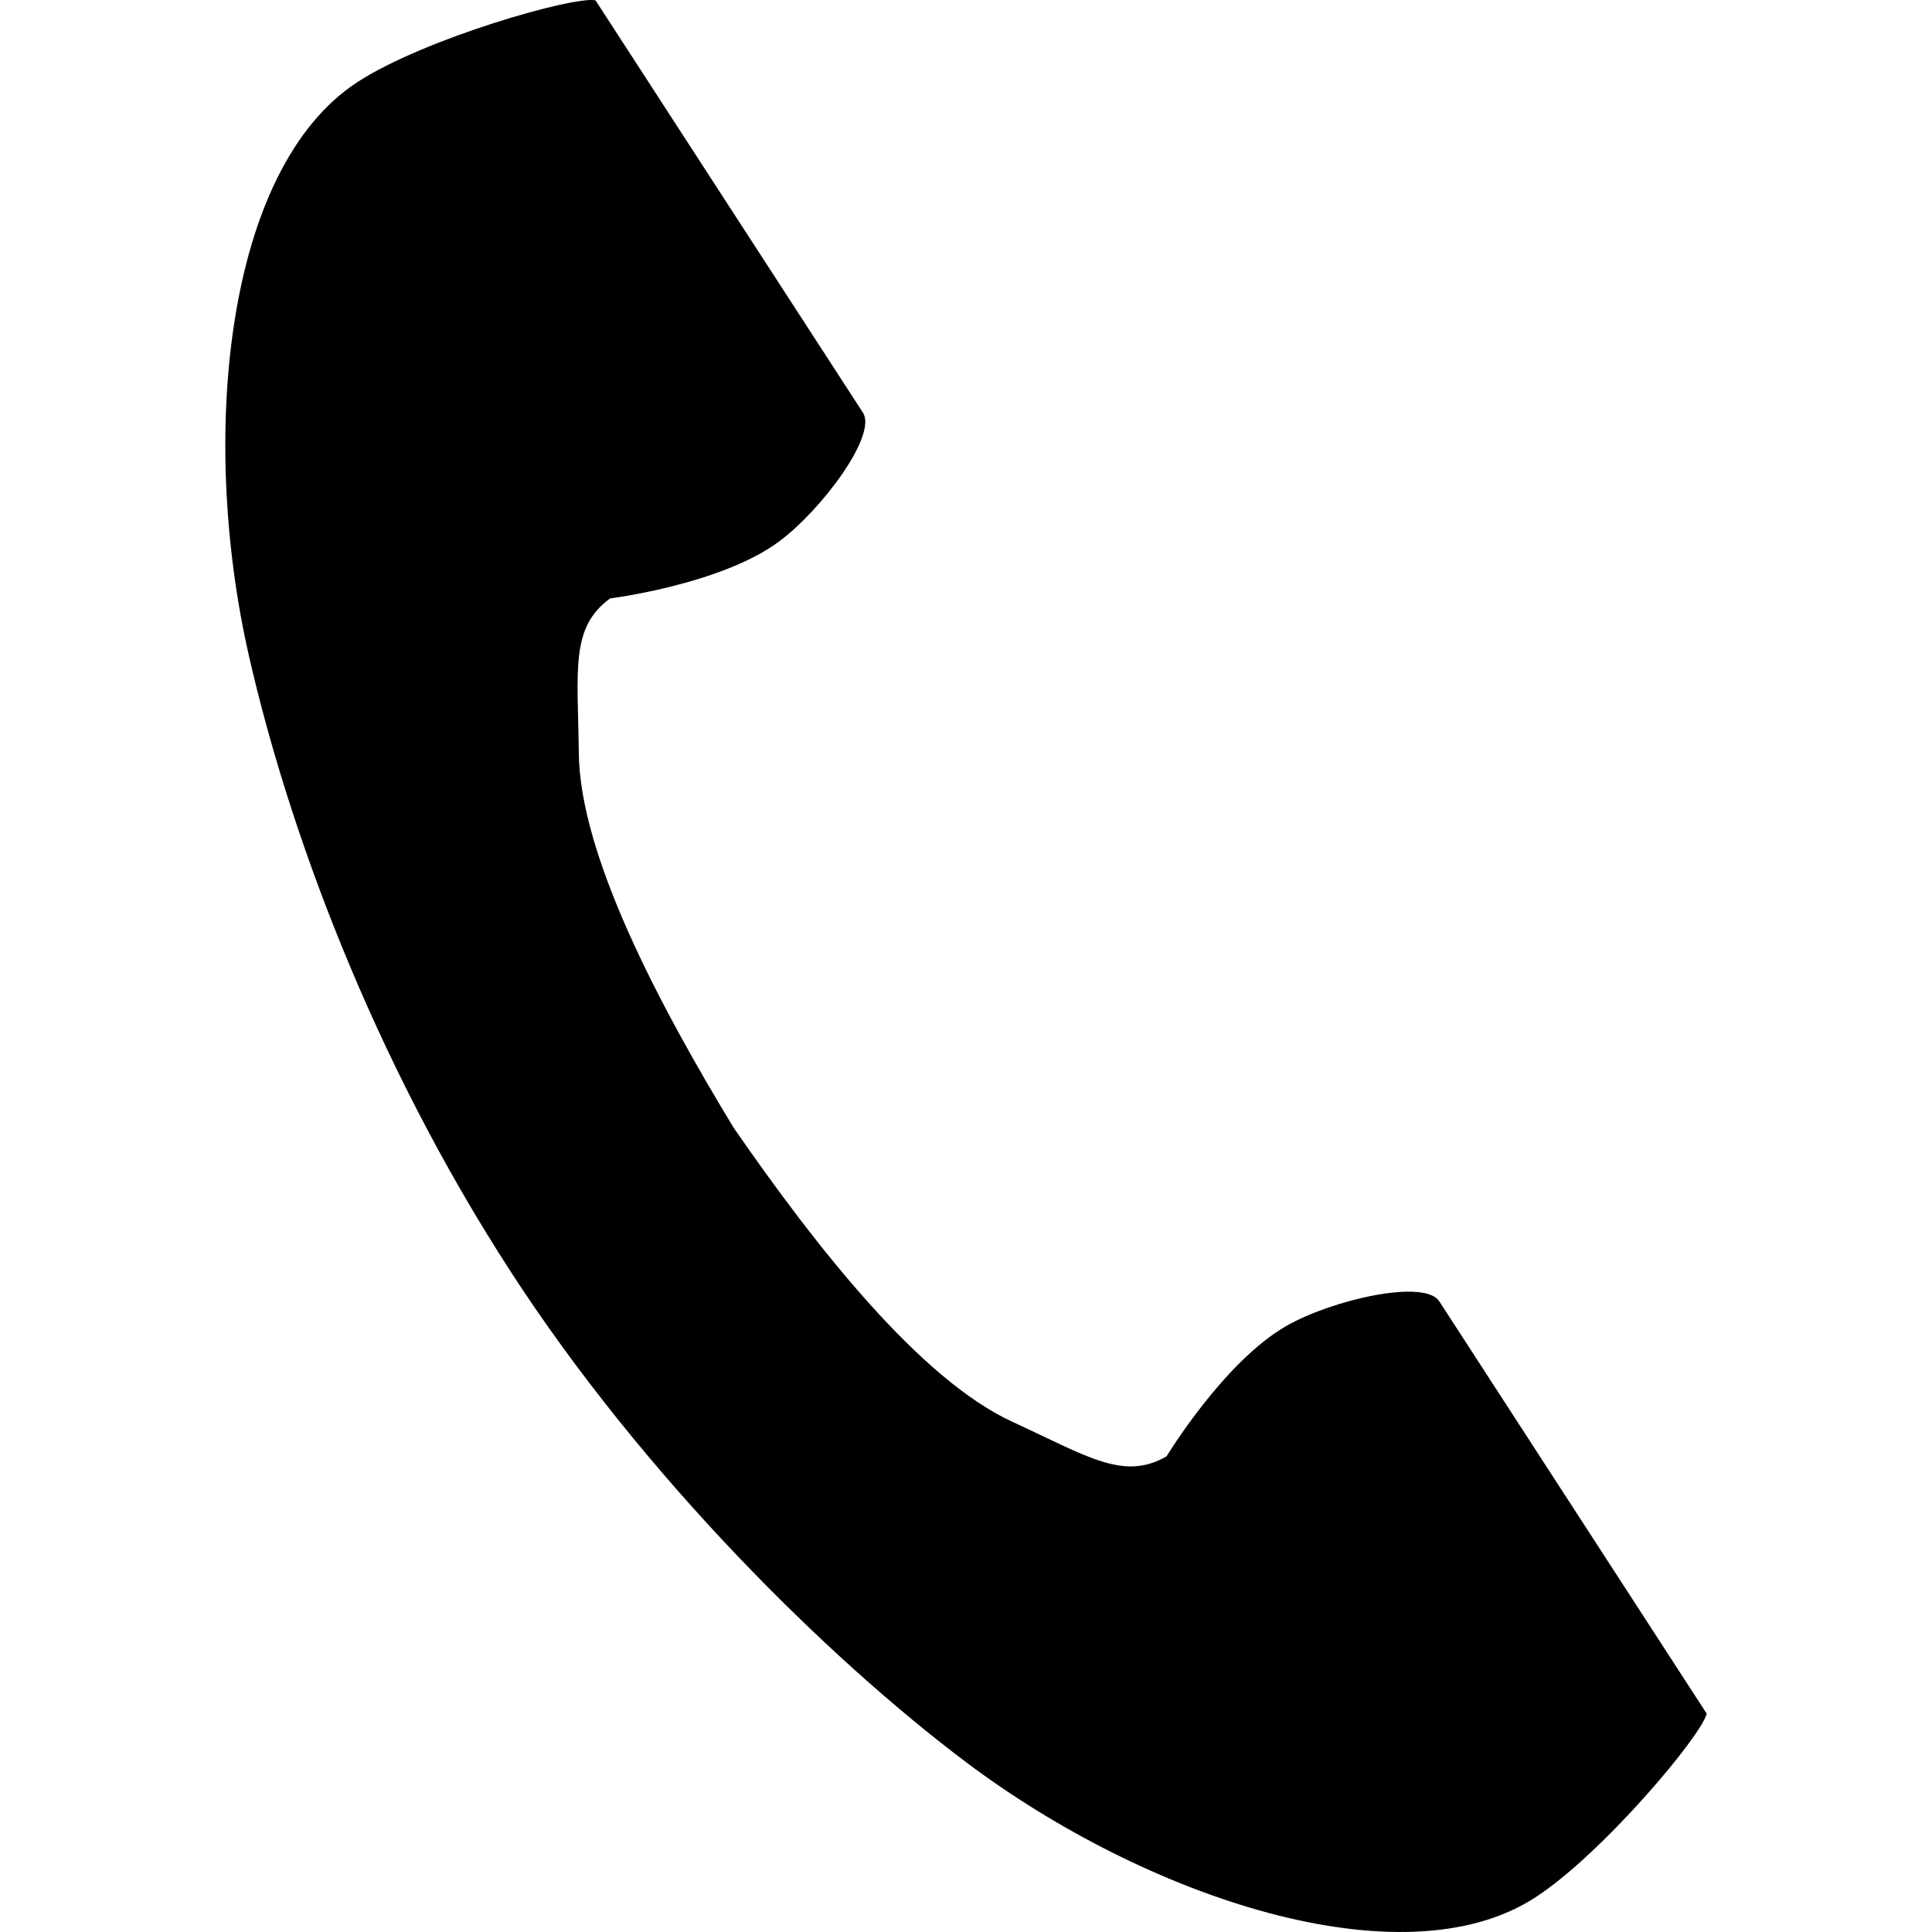
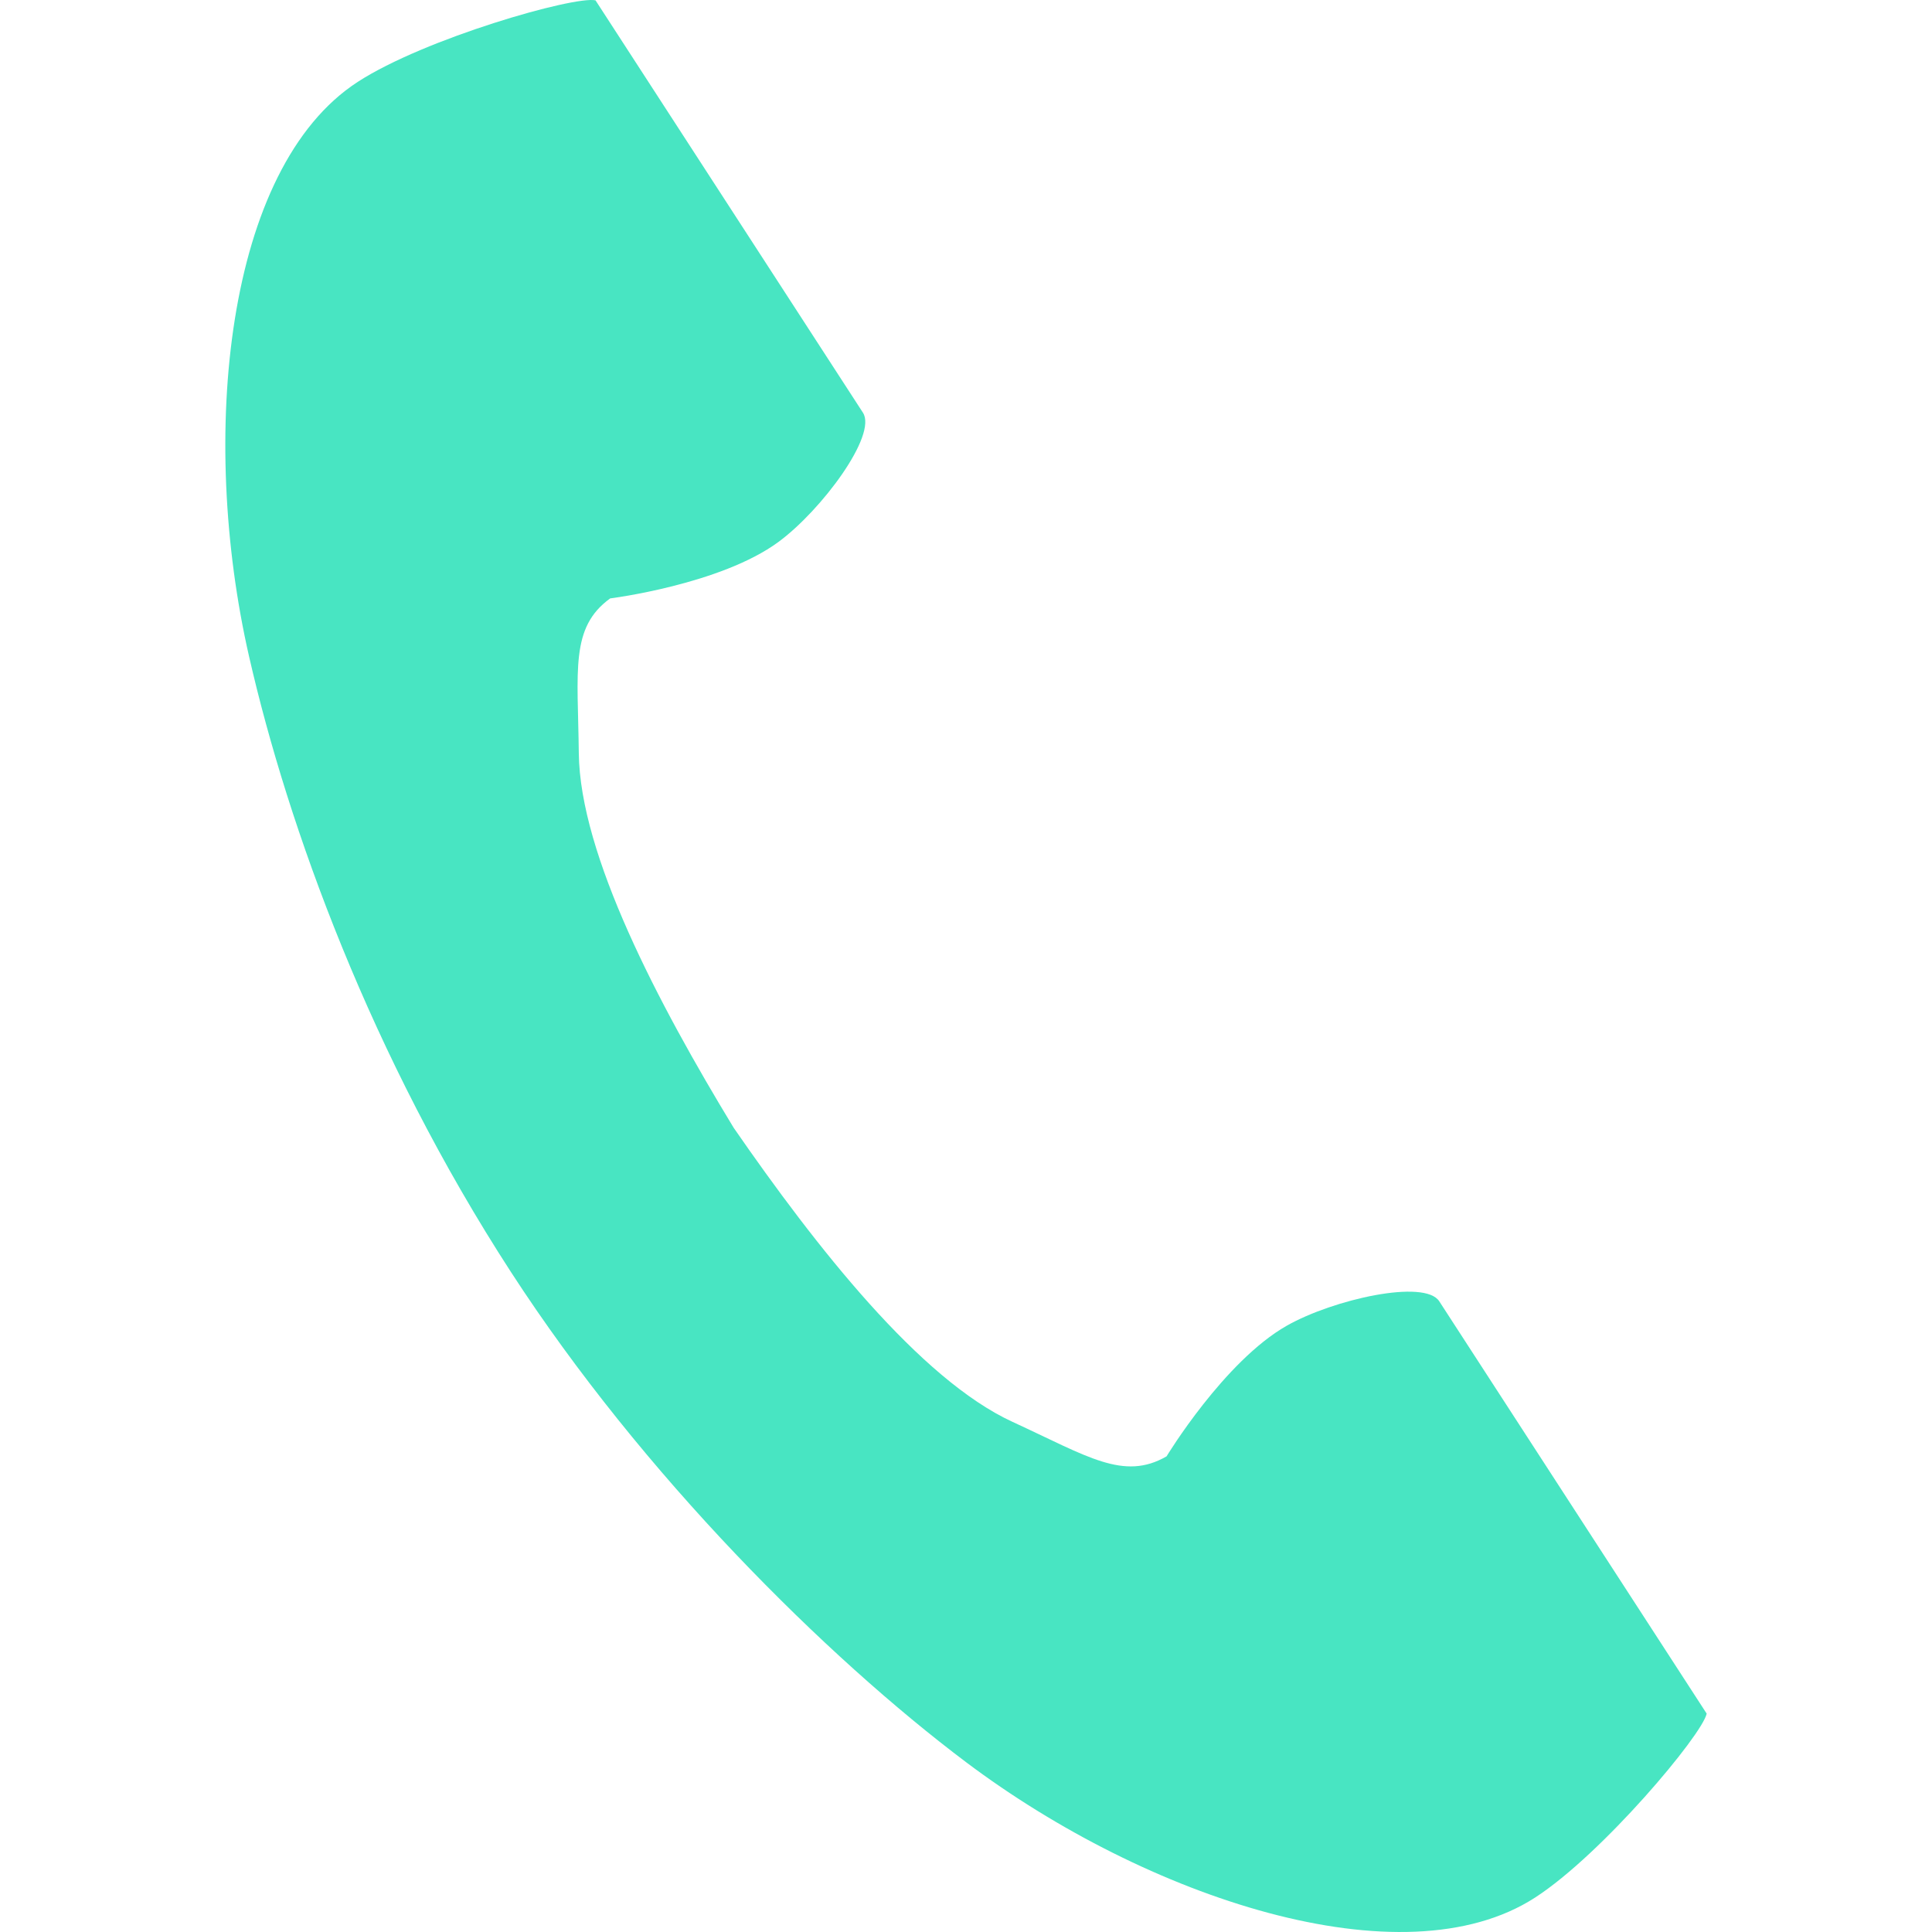
- <svg xmlns="http://www.w3.org/2000/svg" height="800px" width="800px" version="1.1" id="_x32_" viewBox="0 0 512 512" xml:space="preserve">
+ <svg xmlns="http://www.w3.org/2000/svg" version="1.1" id="_x32_" viewBox="0 0 512 512" xml:space="preserve">
  <style type="text/css">
- 	.st0{fill:#000000;}
+ 	.st0{fill:#48E5C2;}
</style>
  <g>
    <path class="st0" d="M94.811,21.696c-35.18,22.816-42.091,94.135-28.809,152.262c10.344,45.266,32.336,105.987,69.42,163.165   c34.886,53.79,83.557,102.022,120.669,129.928c47.657,35.832,115.594,58.608,150.774,35.792   c17.789-11.537,44.218-43.058,45.424-48.714c0,0-15.498-23.896-18.899-29.14l-51.972-80.135   c-3.862-5.955-28.082-0.512-40.386,6.457c-16.597,9.404-31.882,34.636-31.882,34.636c-11.38,6.575-20.912,0.024-40.828-9.142   c-24.477-11.262-51.997-46.254-73.9-77.947c-20.005-32.923-40.732-72.322-41.032-99.264c-0.247-21.922-2.341-33.296,8.304-41.006   c0,0,29.272-3.666,44.627-14.984c11.381-8.392,26.228-28.286,22.366-34.242l-51.972-80.134c-3.401-5.244-18.899-29.14-18.899-29.14   C152.159-1.117,112.6,10.159,94.811,21.696z" />
  </g>
</svg>
